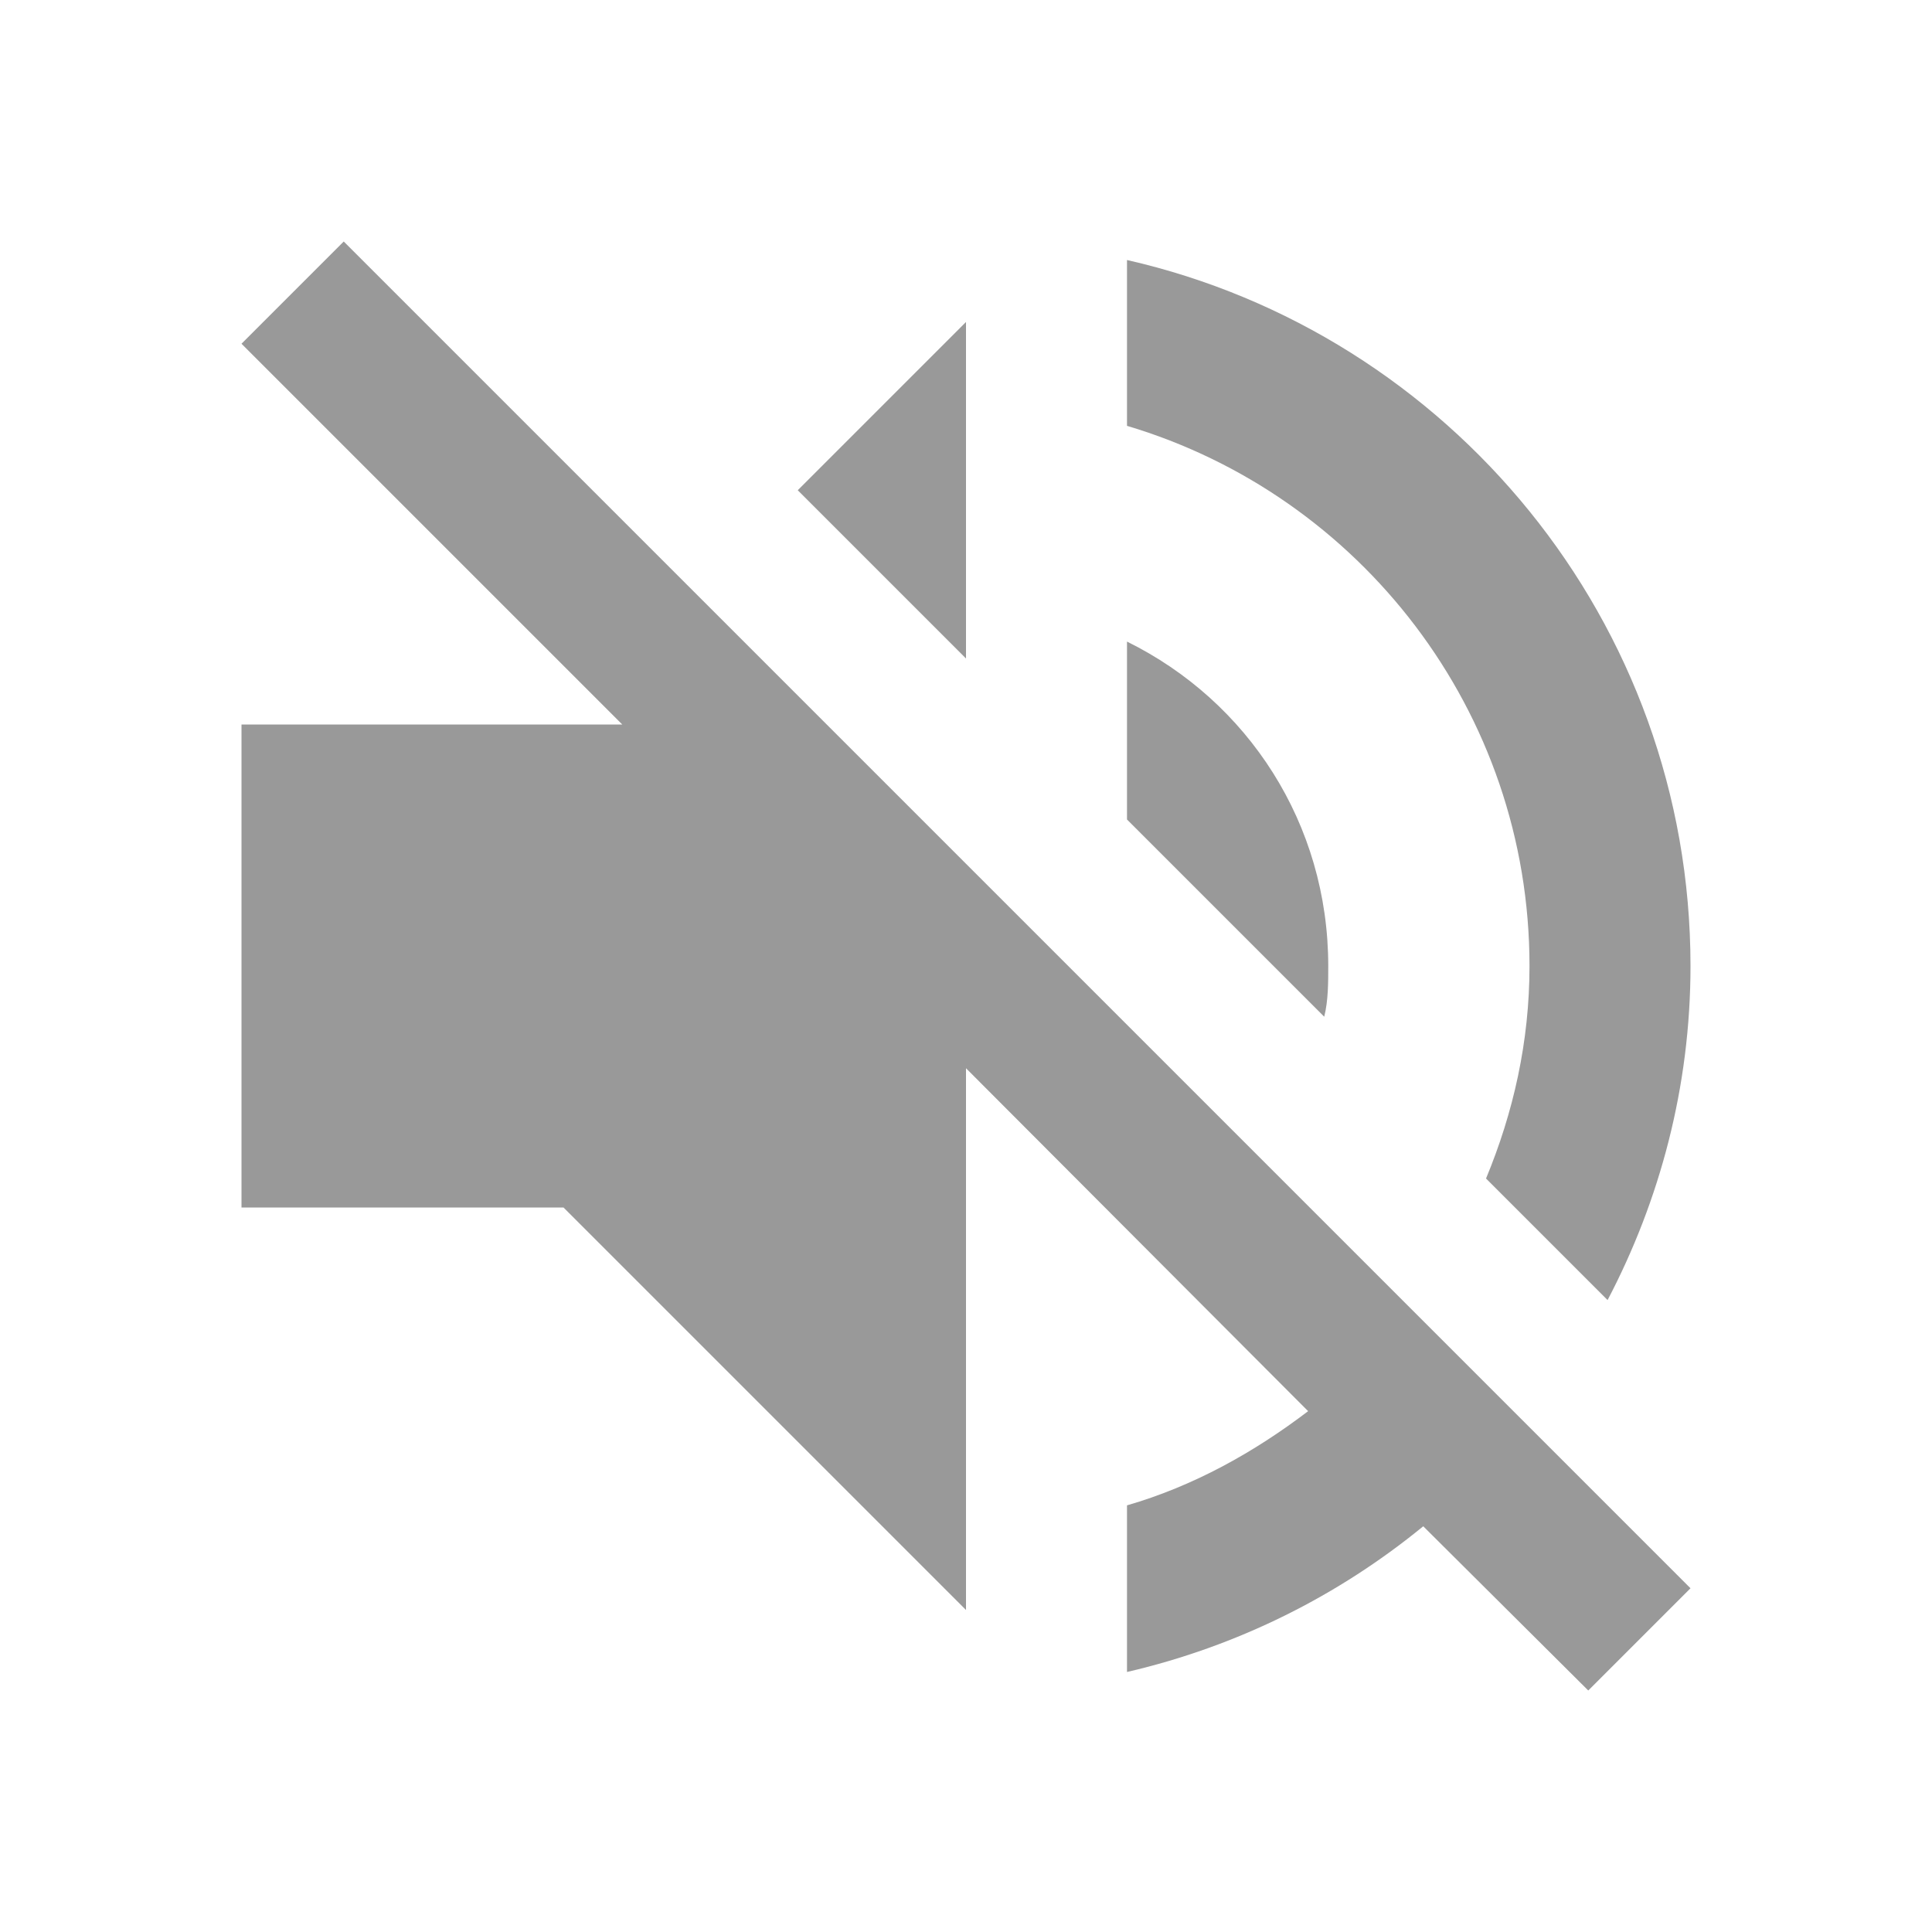
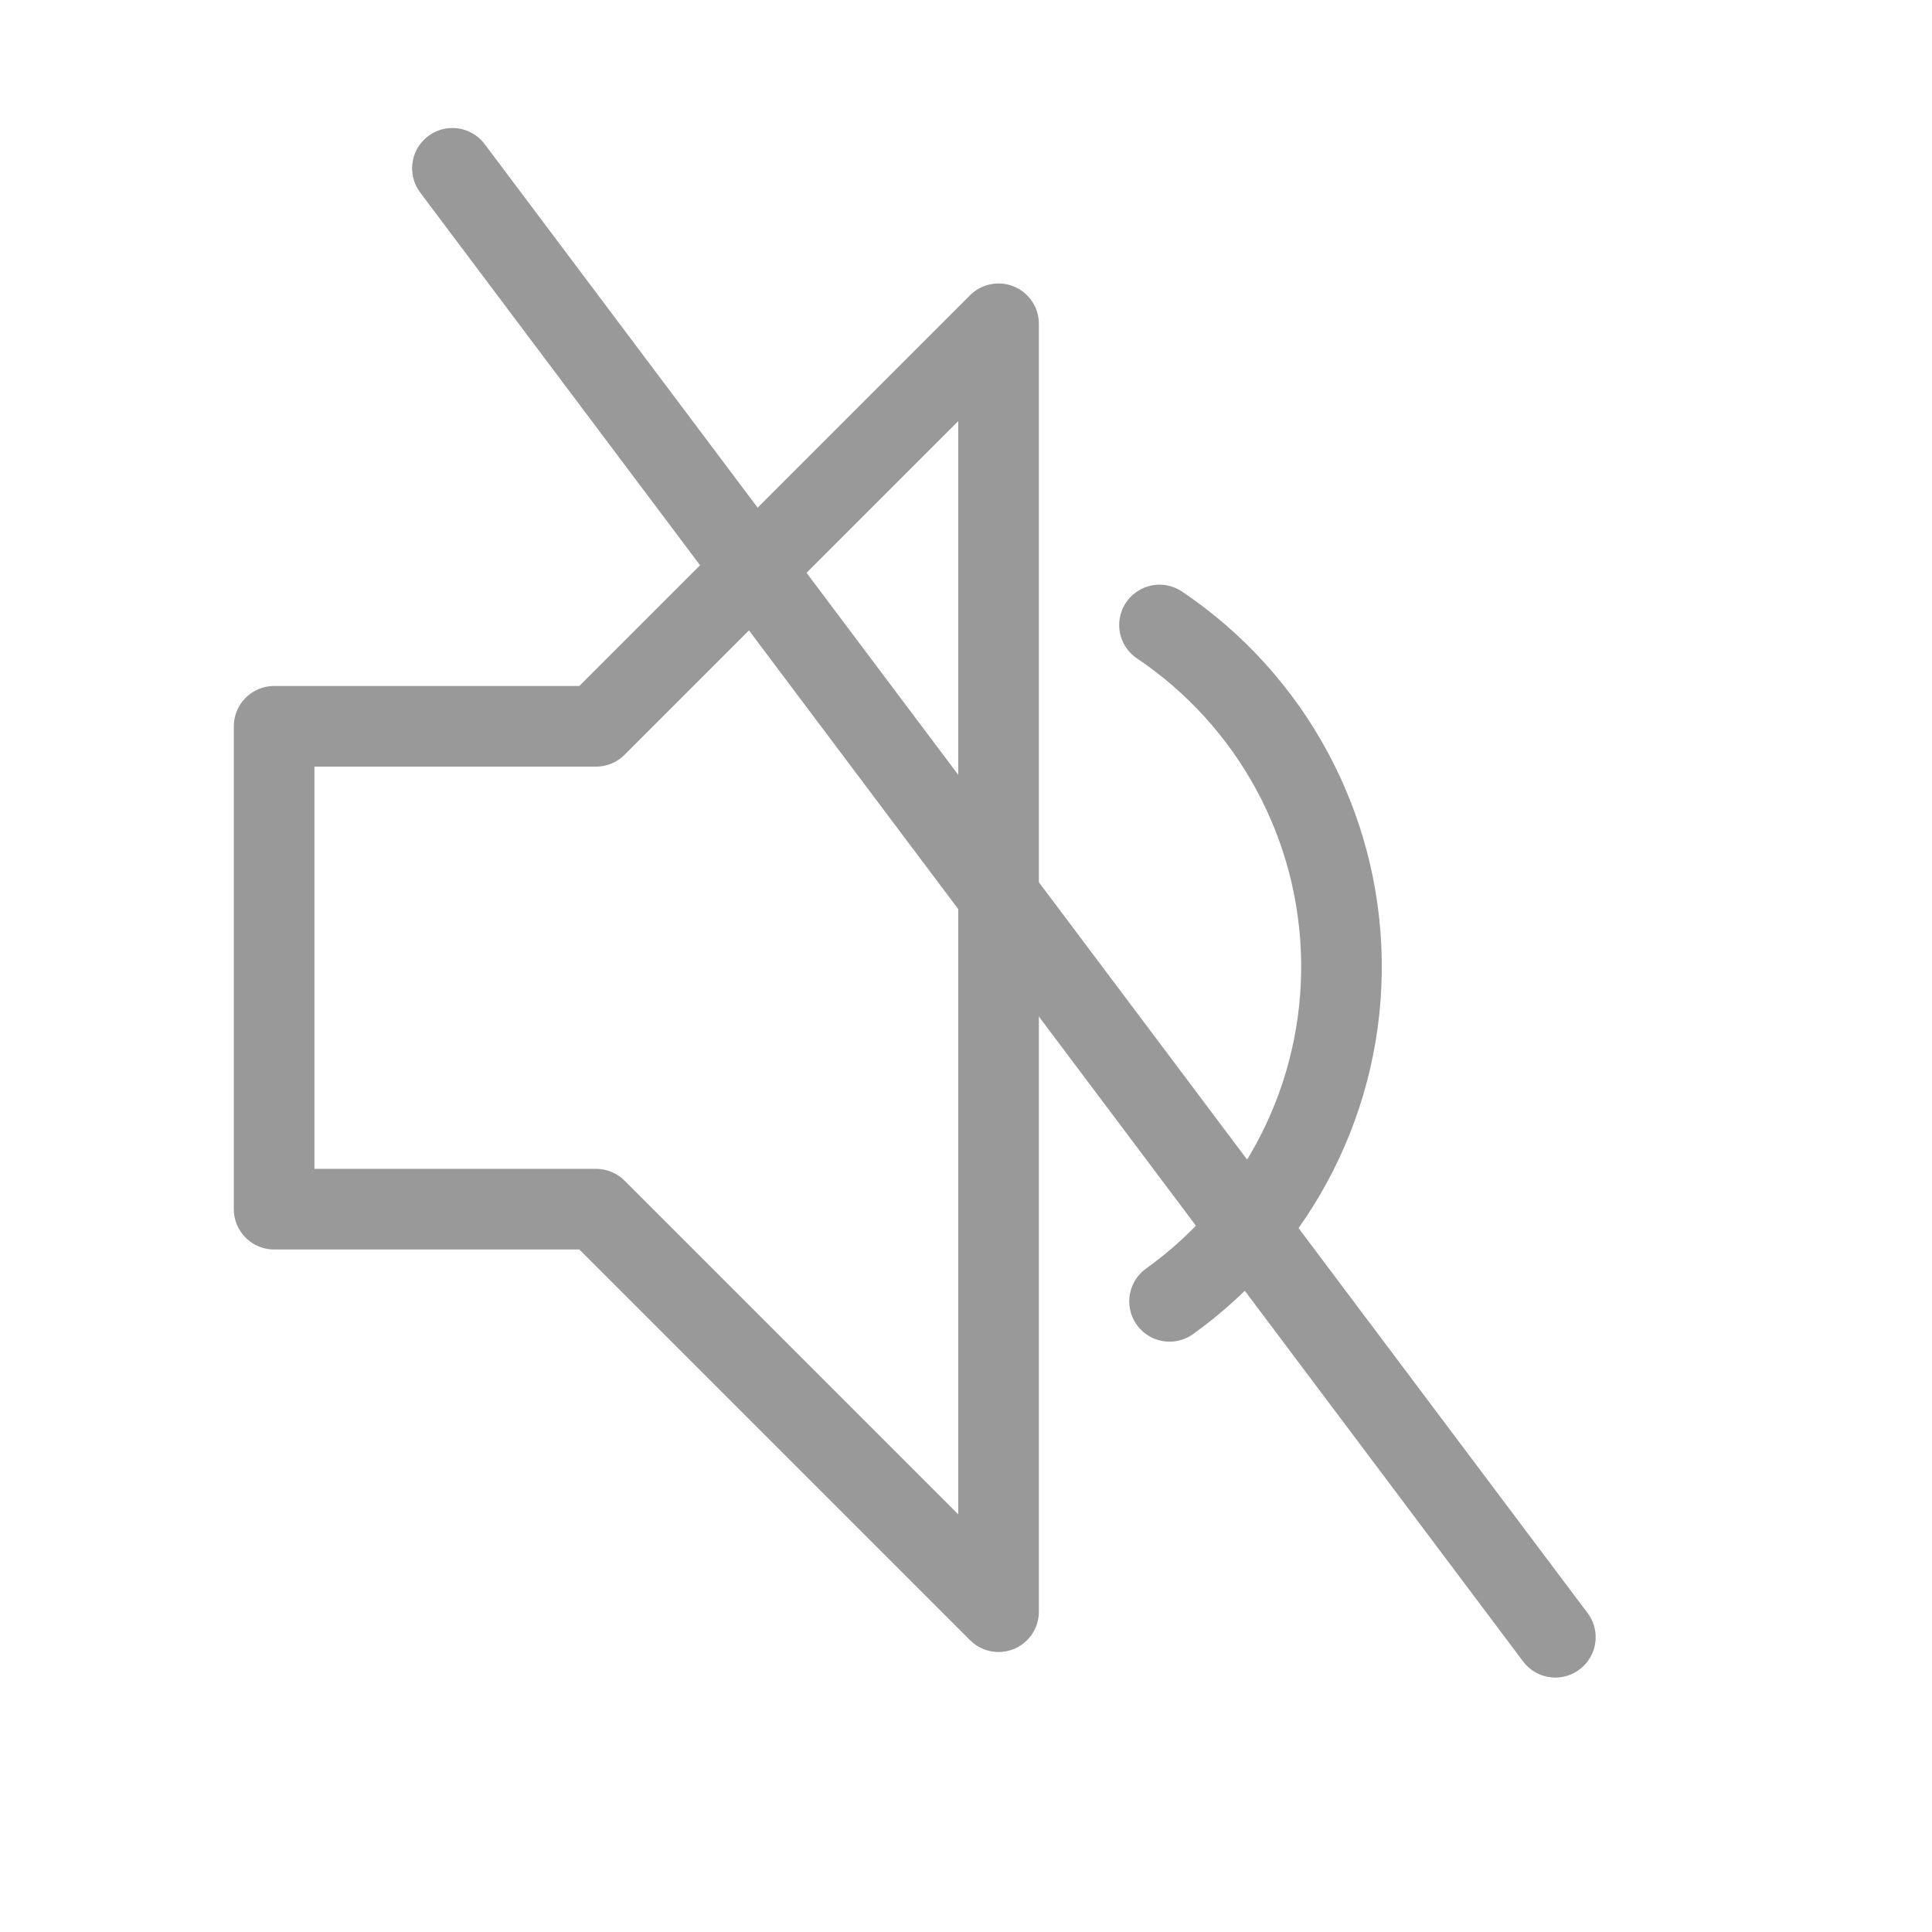
- <svg xmlns="http://www.w3.org/2000/svg" width="24" height="24" viewBox="0 0 24 24">
-   <path fill="#999999" d="M12,4L9.91,6.09L12,8.18M4.27,3L3,4.27L7.73,9H3V15H7L12,20V13.27L16.25,17.53C15.58,18.04 14.83,18.46 14,18.7V20.77C15.38,20.45 16.63,19.82 17.68,18.96L19.73,21L21,19.73L12,10.73M19,12C19,12.94 18.8,13.82 18.46,14.64L19.97,16.15C20.62,14.91 21,13.5 21,12C21,7.72 18,4.14 14,3.23V5.29C16.89,6.15 19,8.83 19,12M16.5,12C16.5,10.23 15.5,8.71 14,7.97V10.18L16.45,12.63C16.5,12.43 16.5,12.21 16.5,12Z" />
+ <svg xmlns="http://www.w3.org/2000/svg" id="svg8" version="1.1" viewBox="0 -0.2 6.35 6.35" height="24" width="24">
+   <defs id="defs2" />
+   <g transform="translate(205.235,-158.9978)" id="layer1">
+     <path id="path815" d="m -204.334,161.185 v 1.587 h 1.058 l 1.323,1.323 v -4.233 l -1.323,1.323 z" style="fill:none;stroke:#999999;stroke-width:0.265;stroke-linecap:round;stroke-linejoin:round;stroke-miterlimit:4;stroke-dasharray:none;stroke-opacity:1" />
+     <path d="m -201.424,160.852 a 1.353,1.353 0 0 1 0.598,1.103 1.353,1.353 0 0 1 -0.565,1.12" id="path965" style="opacity:1;fill:none;fill-opacity:0.941;stroke:#999999;stroke-width:0.265;stroke-linecap:round;stroke-linejoin:round;stroke-miterlimit:4;stroke-dasharray:none;stroke-dashoffset:0;stroke-opacity:1;paint-order:markers stroke fill" />
+     <path id="path1042" d="m -203.748,159.351 3.625,4.828" style="fill:none;stroke:#999999;stroke-width:0.265;stroke-linecap:round;stroke-linejoin:round;stroke-miterlimit:4;stroke-dasharray:none;stroke-opacity:1" />
+   </g>
</svg>
